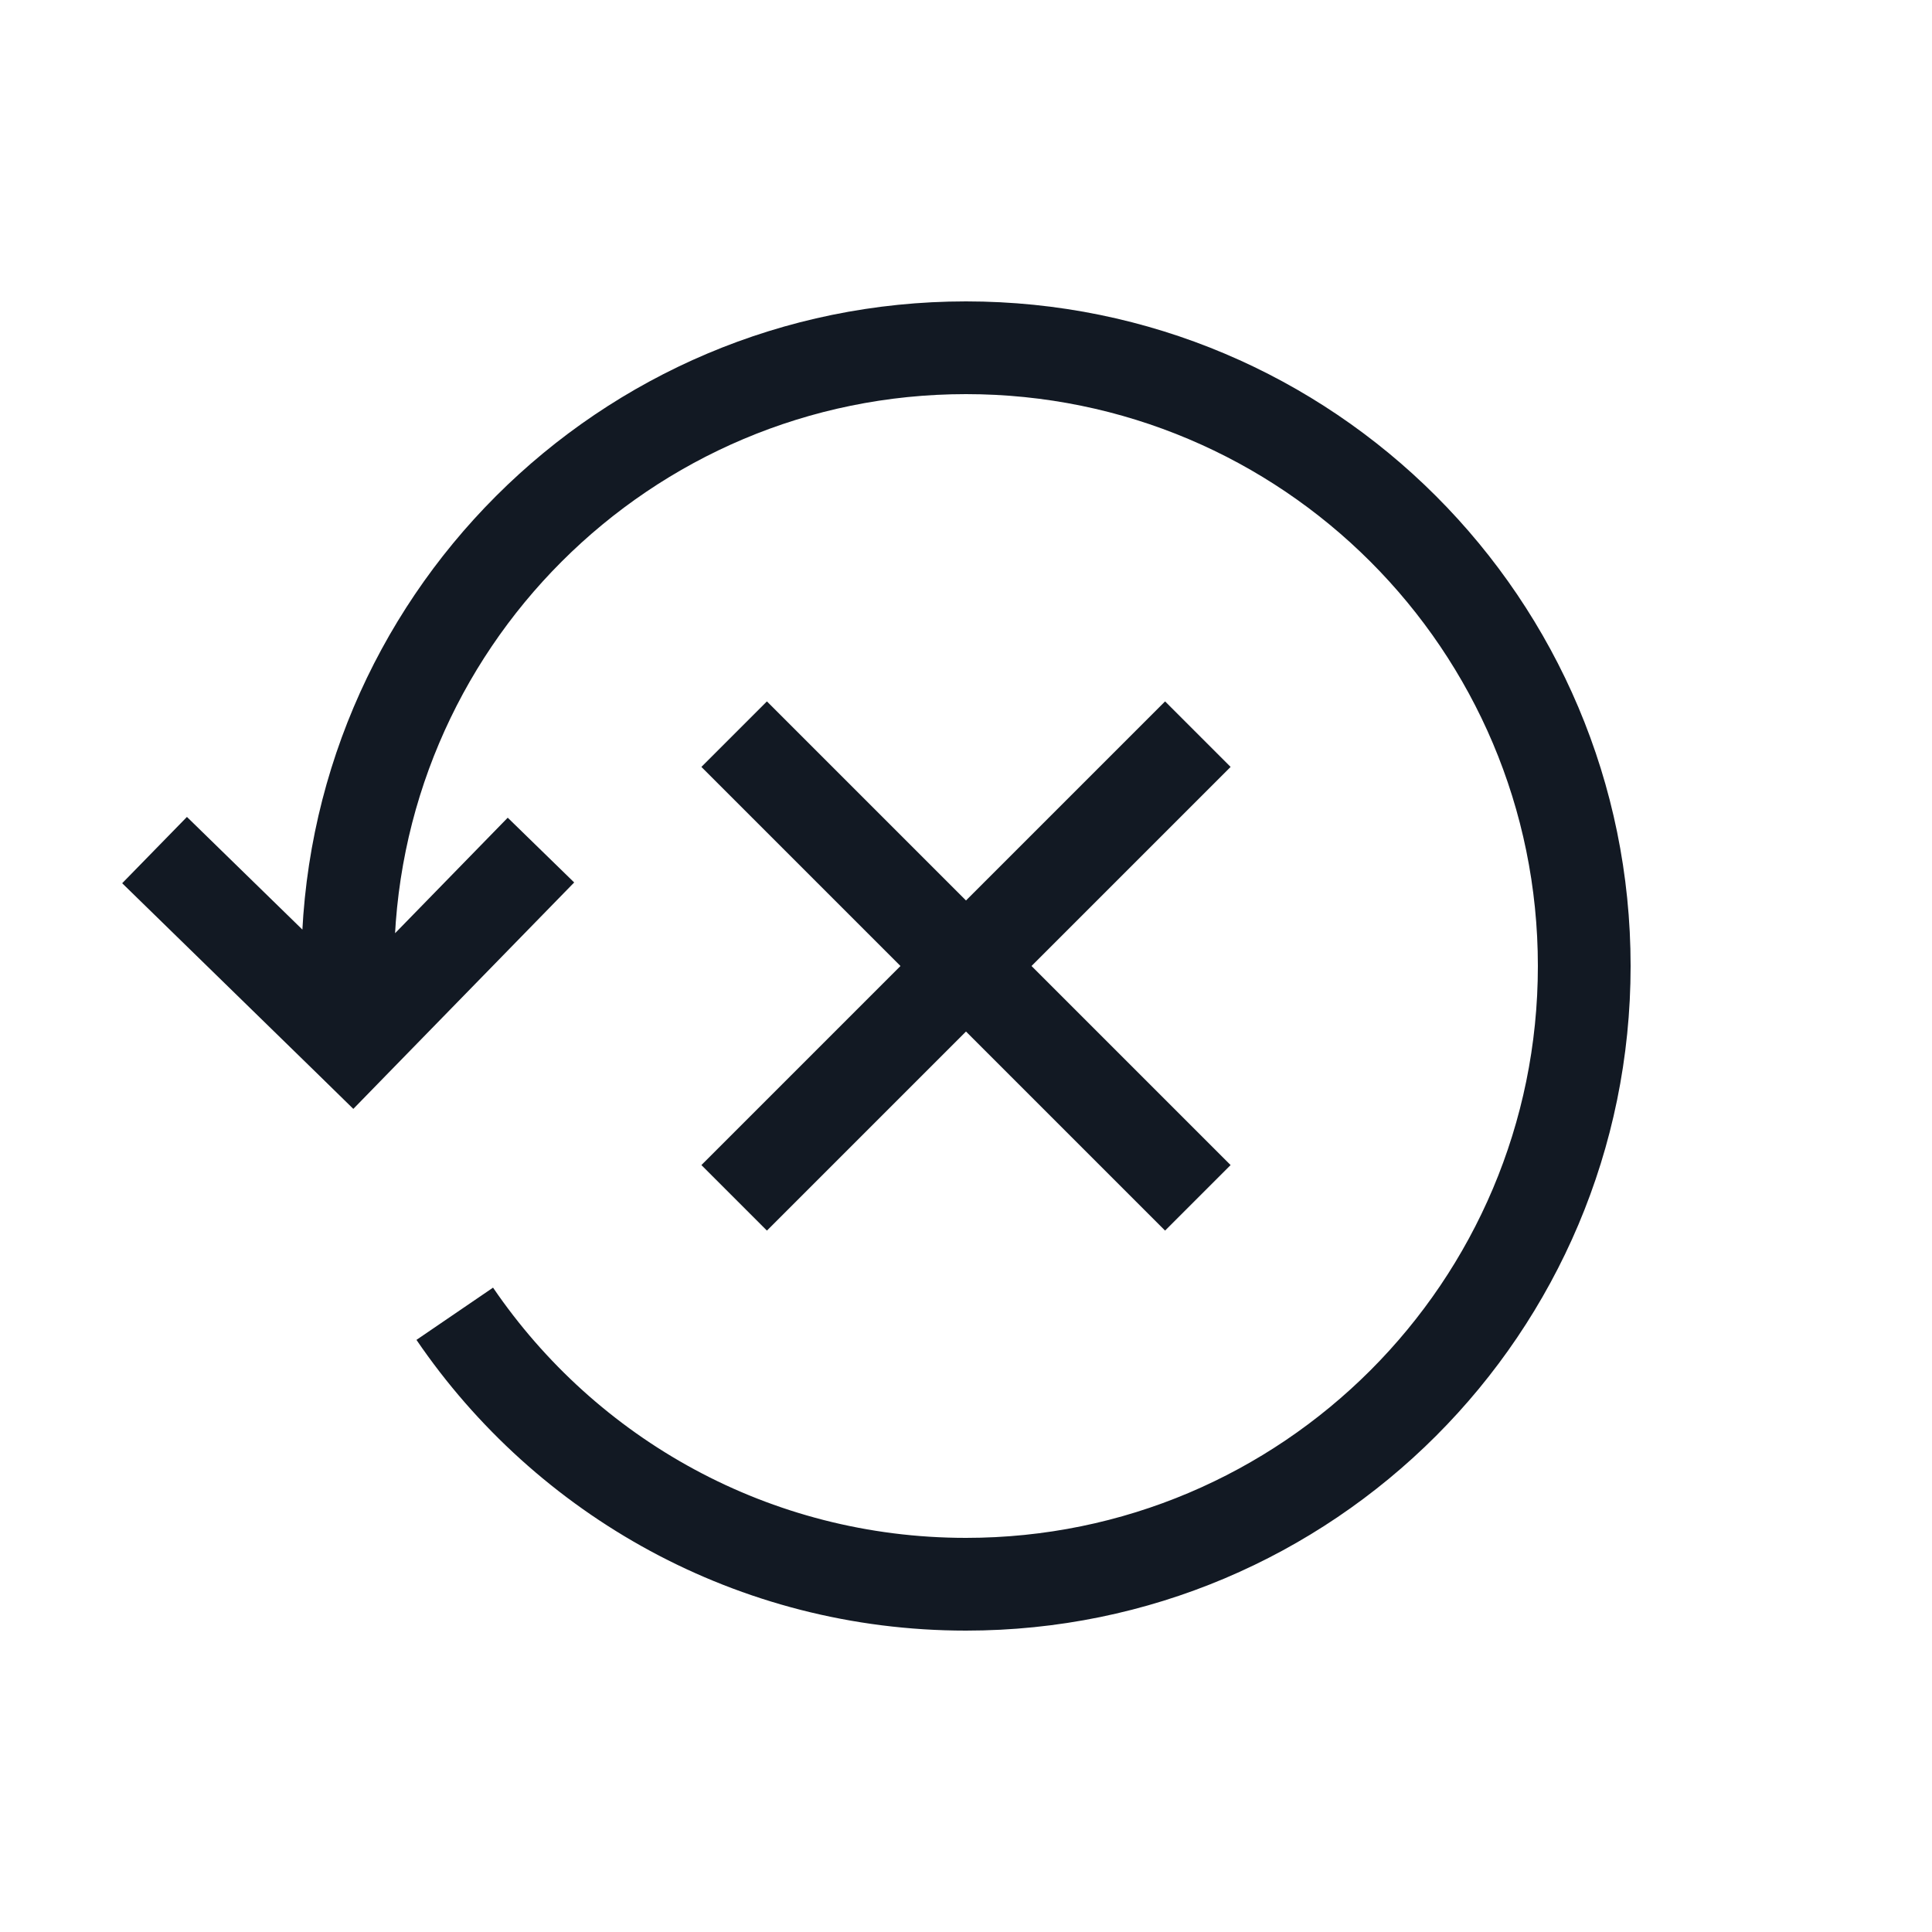
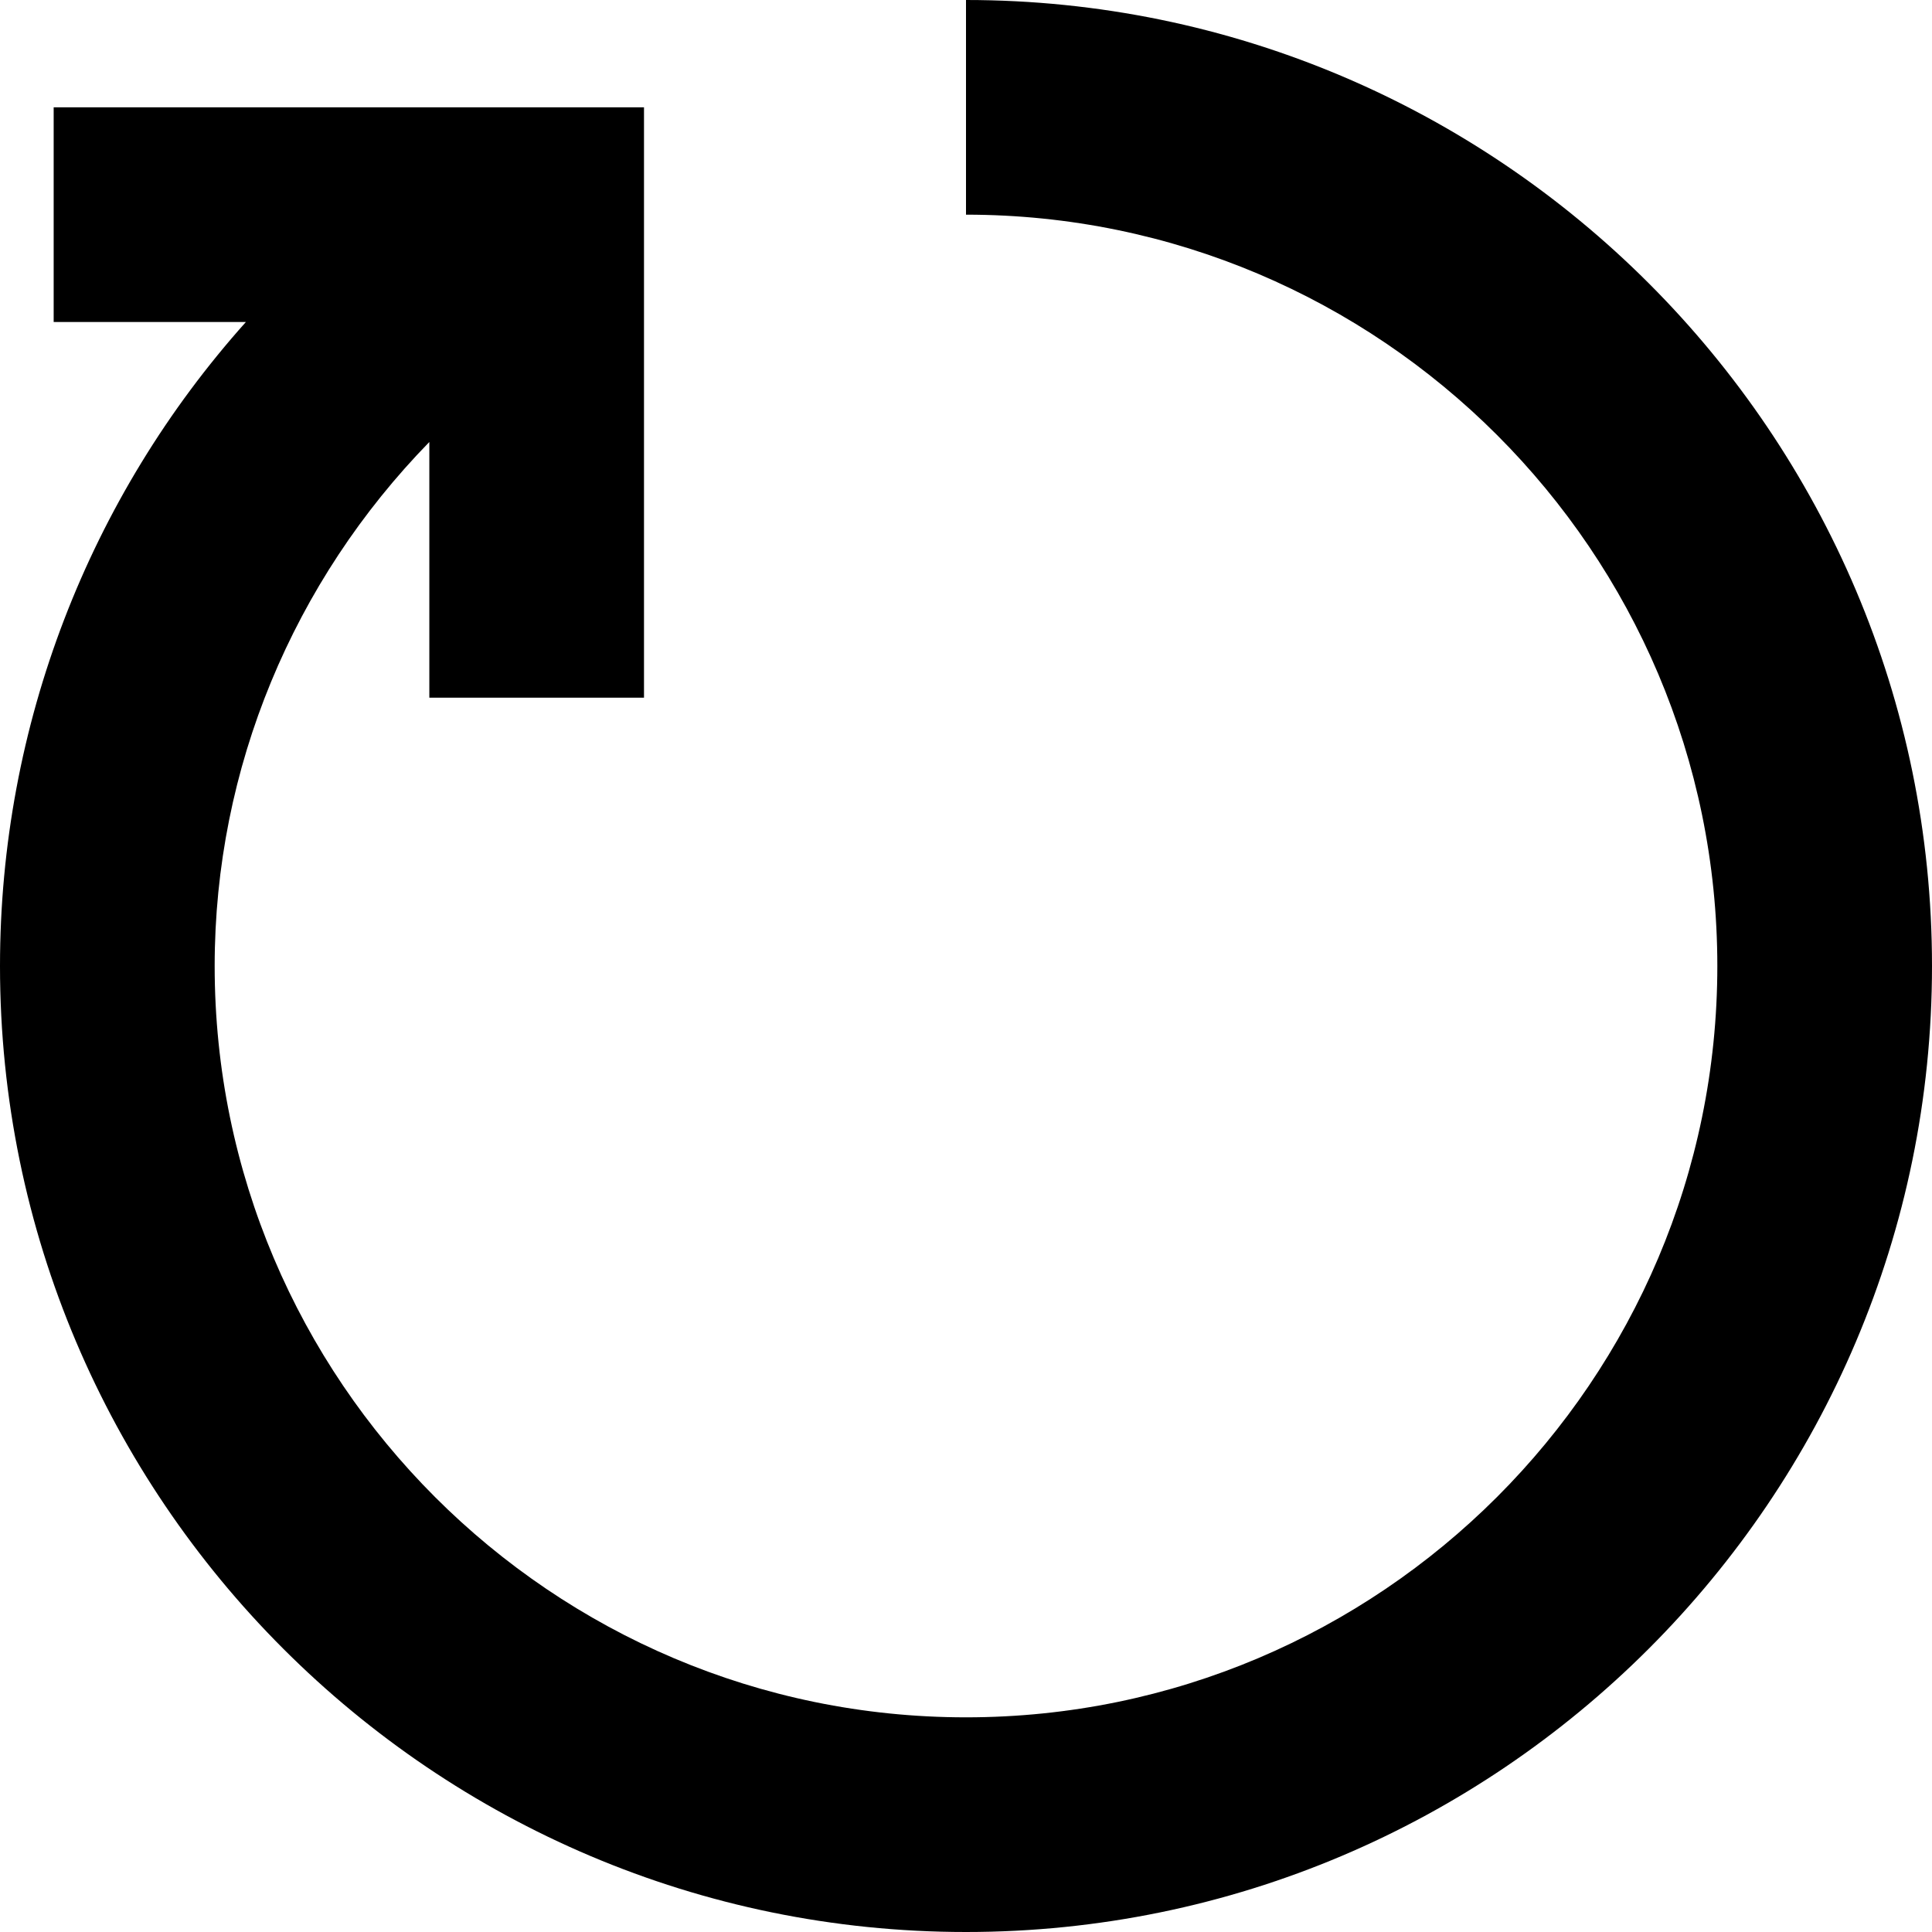
- <svg xmlns="http://www.w3.org/2000/svg" width="800px" height="800px" viewBox="0 0 25 25" fill="none">
-   <path d="M4.562 13.5L4.143 13.929L4.572 14.349L4.991 13.919L4.562 13.5ZM9.924 15.924L15.924 9.924L15.076 9.076L9.076 15.076L9.924 15.924ZM9.076 9.924L15.076 15.924L15.924 15.076L9.924 9.076L9.076 9.924ZM19.9 12.5C19.9 16.587 16.587 19.9 12.5 19.9V21.1C17.25 21.1 21.1 17.25 21.1 12.5H19.9ZM5.1 12.5C5.1 8.413 8.413 5.1 12.5 5.1V3.9C7.75 3.9 3.9 7.75 3.9 12.5H5.1ZM12.5 5.1C16.587 5.1 19.9 8.413 19.9 12.5H21.1C21.1 7.75 17.25 3.9 12.5 3.9V5.1ZM5.157 13.426C5.12 13.123 5.1 12.814 5.1 12.5H3.9C3.9 12.864 3.923 13.222 3.966 13.574L5.157 13.426ZM12.5 19.9C9.957 19.9 7.713 18.618 6.38 16.662L5.389 17.338C6.936 19.608 9.544 21.1 12.5 21.1V19.9ZM4.991 13.919L7.43 11.419L6.57 10.581L4.132 13.081L4.991 13.919ZM4.981 13.071L2.419 10.571L1.581 11.429L4.143 13.929L4.981 13.071Z" fill="#121923" />
+ <svg xmlns="http://www.w3.org/2000/svg" fill="#000000" width="800px" height="800px" viewBox="0 0 1920.00 1920.00">
+   <g id="SVGRepo_bgCarrier" stroke-width="0" />
+   <g id="SVGRepo_tracerCarrier" stroke-linecap="round" stroke-linejoin="round" stroke="#CCCCCC" stroke-width="7.68" />
+   <g id="SVGRepo_iconCarrier">
+     <path d="M960 0v213.333c411.627 0 746.667 334.934 746.667 746.667S1371.627 1706.667 960 1706.667 213.333 1371.733 213.333 960c0-197.013 78.4-382.507 213.334-520.747v254.08H640V106.667H53.333V320h191.04C88.64 494.08 0 720.96 0 960c0 529.28 430.613 960 960 960s960-430.72 960-960S1489.387 0 960 0" fill-rule="evenodd" />
+   </g>
</svg>
